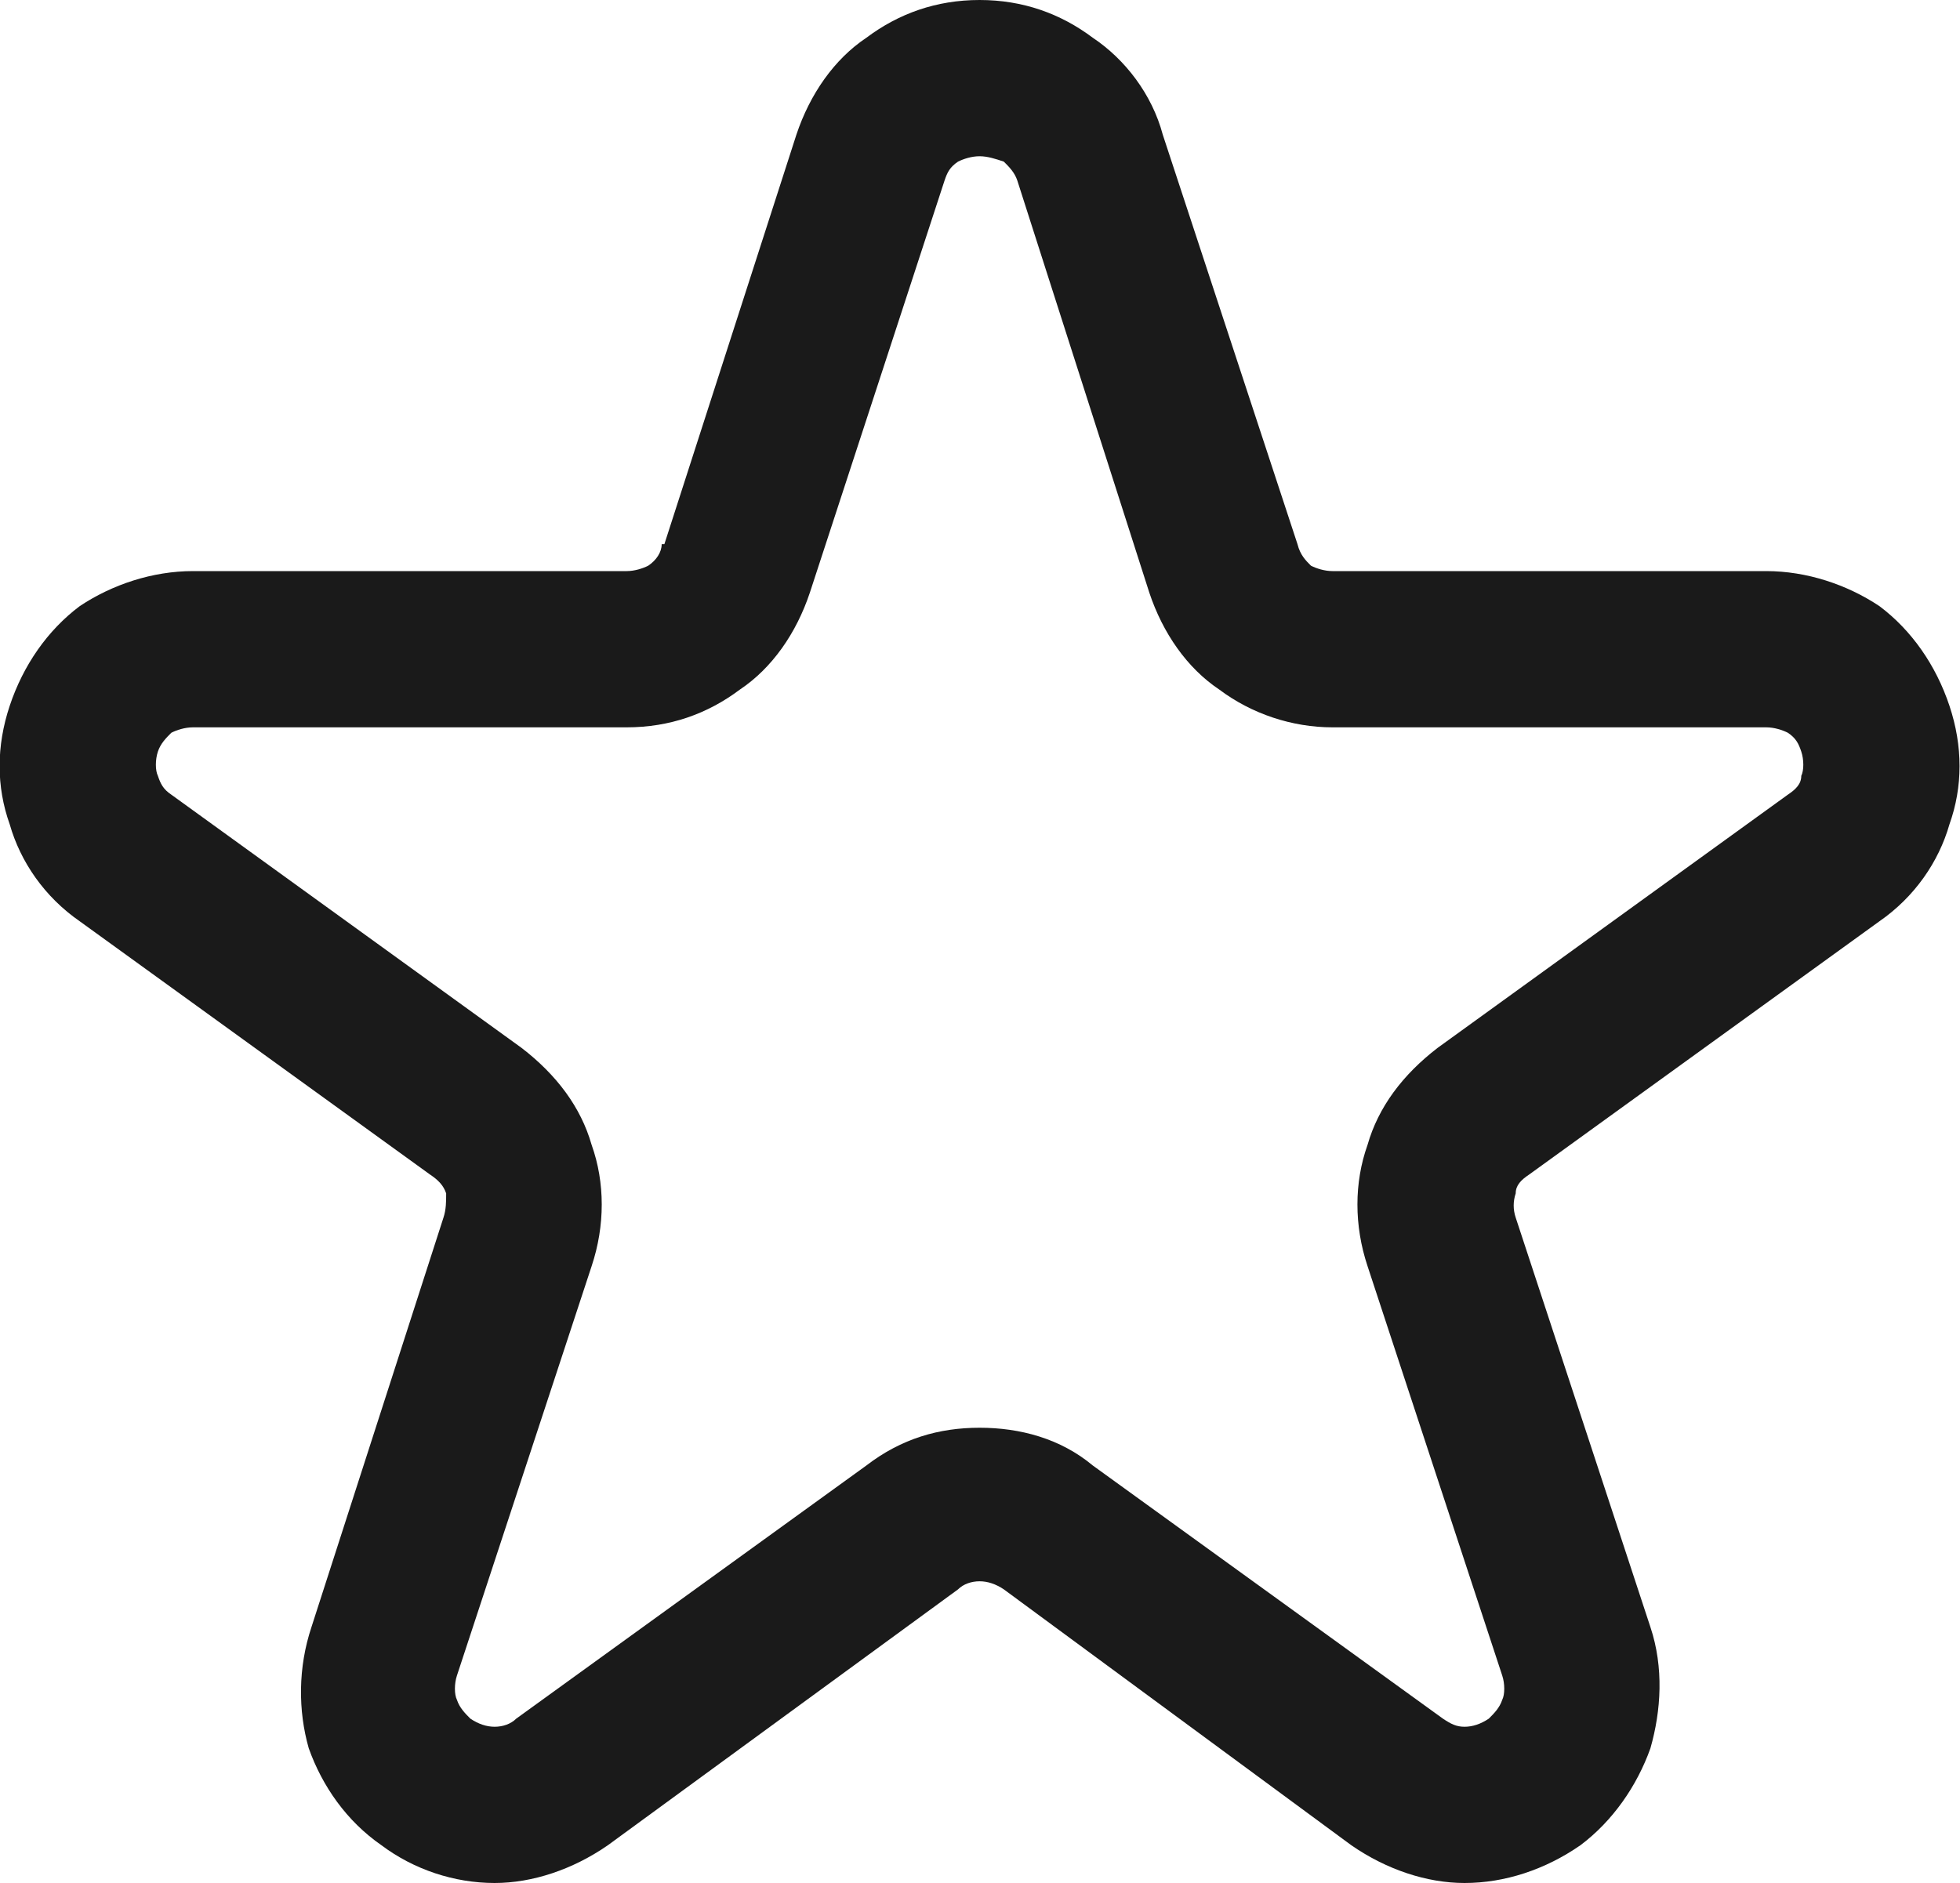
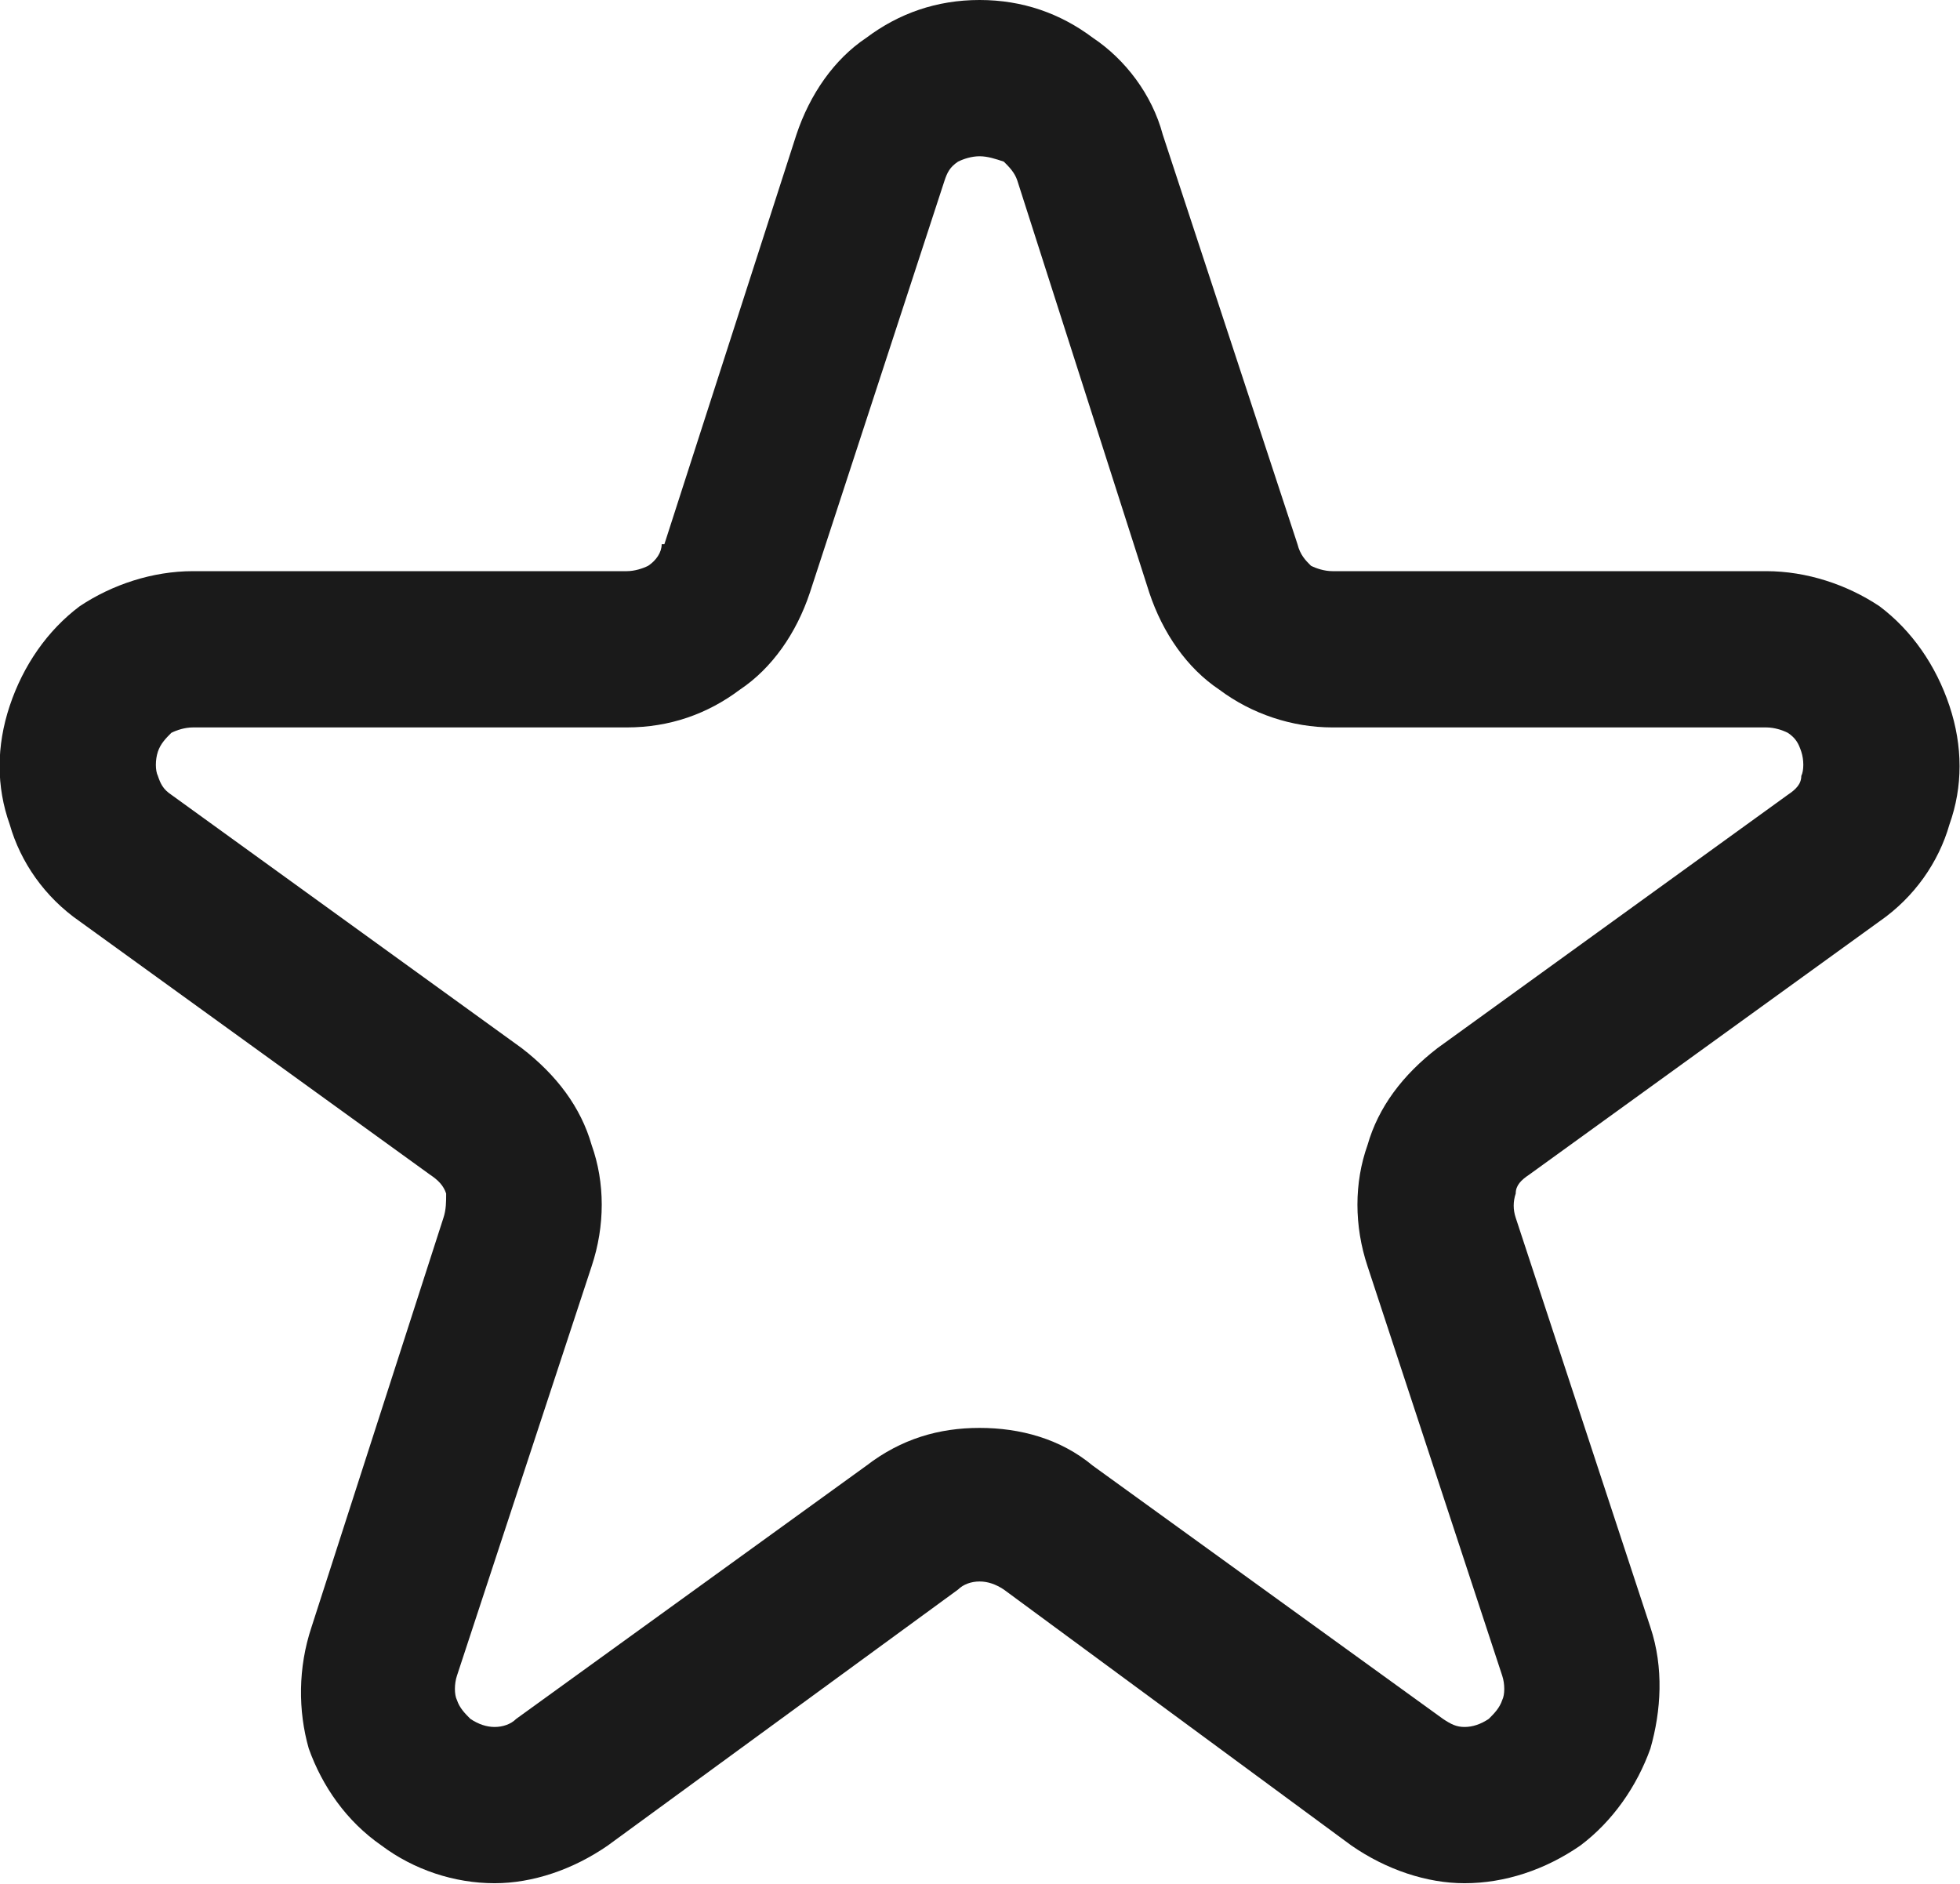
- <svg xmlns="http://www.w3.org/2000/svg" xml:space="preserve" width="4.158mm" height="3.995mm" version="1.1" style="clip-rule:evenodd;fill-rule:evenodd;image-rendering:optimizeQuality;shape-rendering:geometricPrecision;text-rendering:geometricPrecision" viewBox="0 0 415.742 399.68" id="svg10">
-   <defs id="defs4">
-     <style type="text/css" id="style2">
-    
-     .fil0 {fill:#1A1A1A;fill-rule:nonzero}
-    
-   </style>
-   </defs>
-   <g id="Layer_x0020_1" transform="matrix(0.5717883,0,0,0.5717883,-0.3479692,-1.143576)">
-     <path class="fil0" d="m 432,52 50,152 c 1,4 3,6 5,8 v 0 c 2,1 5,2 8,2 h 161 v 0 c 15,0 30,5 42,13 12,9 21,22 26,37 v 0 c 5,15 5,30 0,44 v 0 c -4,14 -13,27 -26,36 l -130,94 v 0 c -3,2 -5,4 -5,7 v 0 c -1,3 -1,6 0,9 l 50,152 c 5,15 4,31 0,45 v 0 c -5,14 -14,27 -26,36 v 0 c -13,9 -28,14 -43,14 -14,0 -29,-5 -42,-14 L 373,592 c -3,-2 -6,-3 -9,-3 -3,0 -6,1 -8,3 l -130,95 c -13,9 -28,14 -42,14 -15,0 -30,-5 -42,-14 -13,-9 -22,-22 -27,-36 -4,-14 -4,-30 1,-45 l 49,-152 c 1,-3 1,-6 1,-9 v 0 c -1,-3 -3,-5 -6,-7 v 0 L 30,344 v 0 C 17,335 8,322 4,308 -1,294 -1,279 4,264 9,249 18,236 30,227 42,219 57,214 72,214 v 0 h 161 c 3,0 6,-1 8,-2 v 0 c 3,-2 5,-5 5,-8 h 1 L 296,52 c 5,-15 14,-28 26,-36 12,-9 26,-14 42,-14 16,0 30,5 42,14 v 0 c 12,8 22,21 26,36 z M 427,222 378,69 c -1,-3 -3,-5 -5,-7 v 0 c -3,-1 -6,-2 -9,-2 -3,0 -6,1 -8,2 -3,2 -4,4 -5,7 l -50,153 v 0 c -5,15 -14,28 -26,36 v 0 c -12,9 -26,14 -42,14 H 72 v 0 c -3,0 -6,1 -8,2 -2,2 -4,4 -5,7 -1,3 -1,7 0,9 1,3 2,5 5,7 v 0 l 130,94 v 0 c 13,10 22,22 26,36 v 0 c 5,14 5,30 0,45 l -50,152 c -1,3 -1,7 0,9 1,3 3,5 5,7 3,2 6,3 9,3 3,0 6,-1 8,-3 l 130,-94 c 13,-10 27,-14 42,-14 15,0 30,4 42,14 l 130,94 c 3,2 5,3 8,3 3,0 6,-1 9,-3 v 0 c 2,-2 4,-4 5,-7 v 0 c 1,-2 1,-6 0,-9 L 508,472 c -5,-15 -5,-31 0,-45 v 0 c 4,-14 13,-26 26,-36 v 0 l 130,-94 c 3,-2 5,-4 5,-7 v 0 c 1,-2 1,-6 0,-9 v 0 c -1,-3 -2,-5 -5,-7 -2,-1 -5,-2 -8,-2 v 0 H 495 c -15,0 -30,-5 -42,-14 v 0 c -12,-8 -21,-21 -26,-36 z" id="path7" />
-   </g>
+ <svg xmlns="http://www.w3.org/2000/svg" xml:space="preserve" width="15.716" height="15.1" style="clip-rule:evenodd;fill-rule:evenodd;image-rendering:optimizeQuality;shape-rendering:geometricPrecision;text-rendering:geometricPrecision" viewBox="0 0 415.742 399.68">
+   <path d="m432 52 50 152c1 4 3 6 5 8 2 1 5 2 8 2h161c15 0 30 5 42 13 12 9 21 22 26 37s5 30 0 44c-4 14-13 27-26 36l-130 94c-3 2-5 4-5 7-1 3-1 6 0 9l50 152c5 15 4 31 0 45-5 14-14 27-26 36-13 9-28 14-43 14-14 0-29-5-42-14l-129-95c-3-2-6-3-9-3s-6 1-8 3l-130 95c-13 9-28 14-42 14-15 0-30-5-42-14-13-9-22-22-27-36-4-14-4-30 1-45l49-152c1-3 1-6 1-9-1-3-3-5-6-7L30 344c-13-9-22-22-26-36-5-14-5-29 0-44s14-28 26-37c12-8 27-13 42-13h161c3 0 6-1 8-2 3-2 5-5 5-8h1l49-152c5-15 14-28 26-36 12-9 26-14 42-14s30 5 42 14c12 8 22 21 26 36zm-5 170L378 69c-1-3-3-5-5-7-3-1-6-2-9-2s-6 1-8 2c-3 2-4 4-5 7l-50 153c-5 15-14 28-26 36-12 9-26 14-42 14H72c-3 0-6 1-8 2-2 2-4 4-5 7s-1 7 0 9c1 3 2 5 5 7l130 94c13 10 22 22 26 36 5 14 5 30 0 45l-50 152c-1 3-1 7 0 9 1 3 3 5 5 7 3 2 6 3 9 3s6-1 8-3l130-94c13-10 27-14 42-14s30 4 42 14l130 94c3 2 5 3 8 3s6-1 9-3c2-2 4-4 5-7 1-2 1-6 0-9l-50-152c-5-15-5-31 0-45 4-14 13-26 26-36l130-94c3-2 5-4 5-7 1-2 1-6 0-9s-2-5-5-7c-2-1-5-2-8-2H495c-15 0-30-5-42-14-12-8-21-21-26-36z" style="fill:#1a1a1a;fill-rule:nonzero" transform="matrix(.57179 0 0 .57179 -.348 -1.144)" />
</svg>
